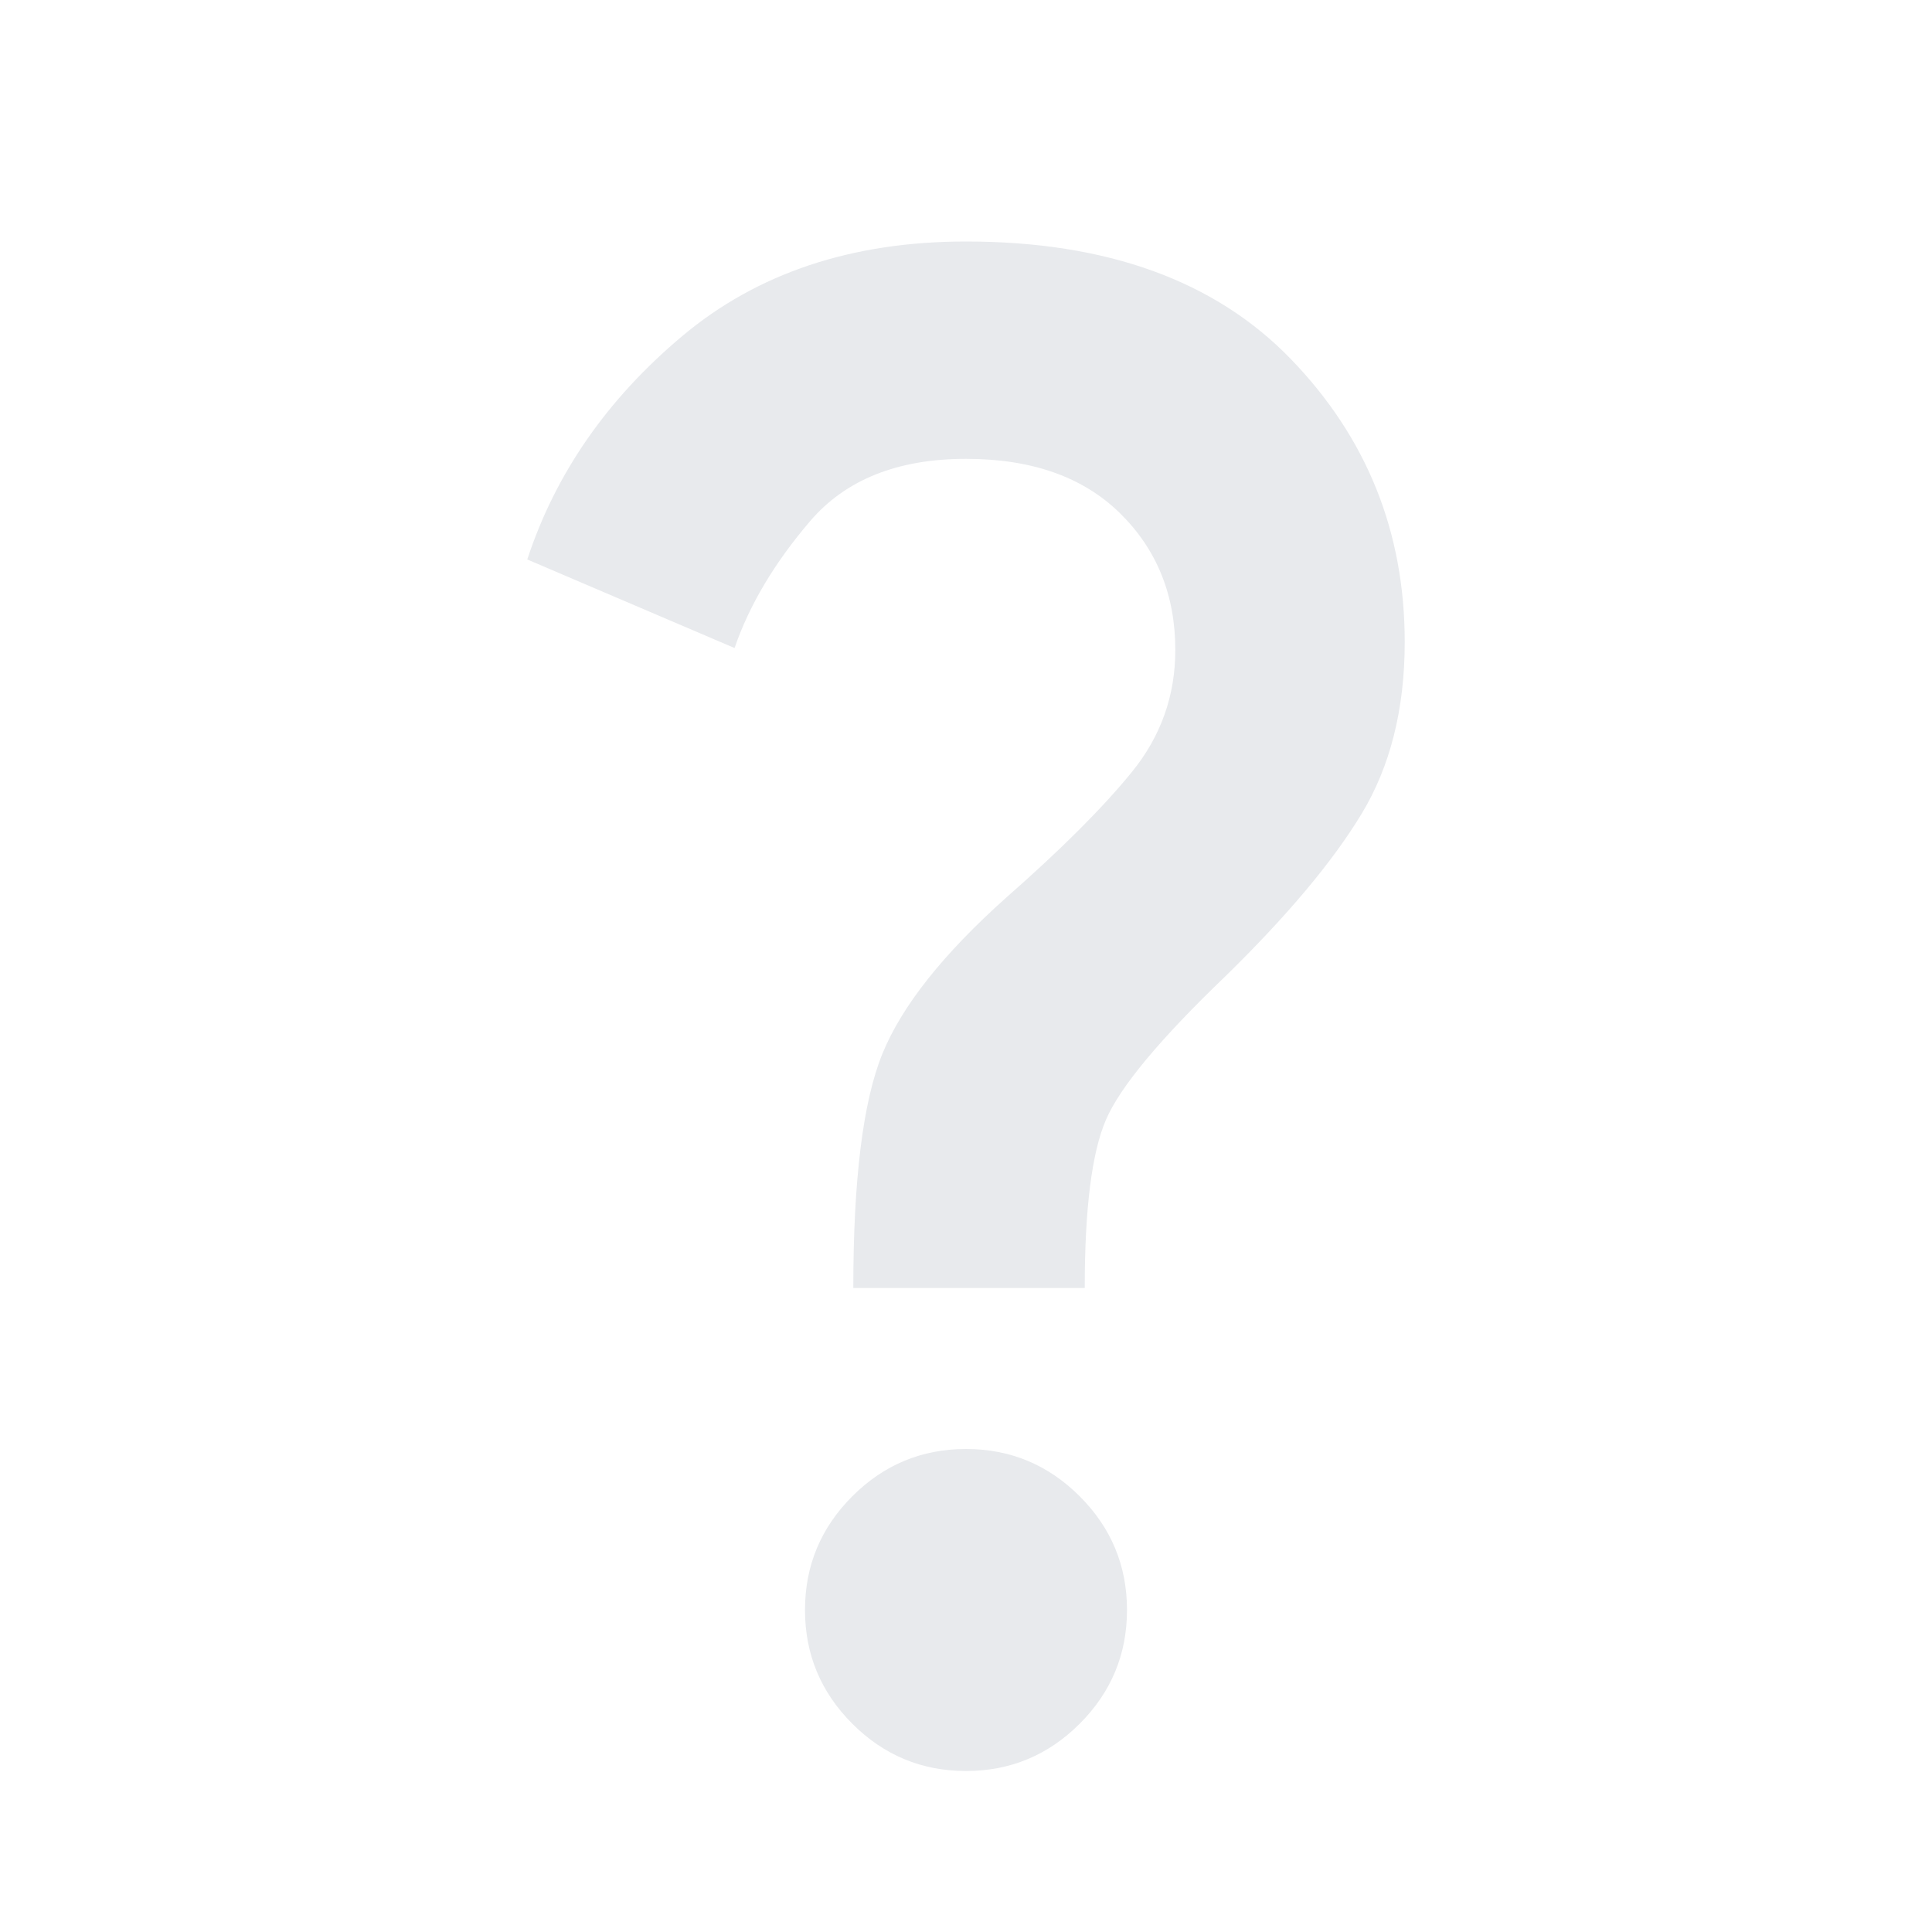
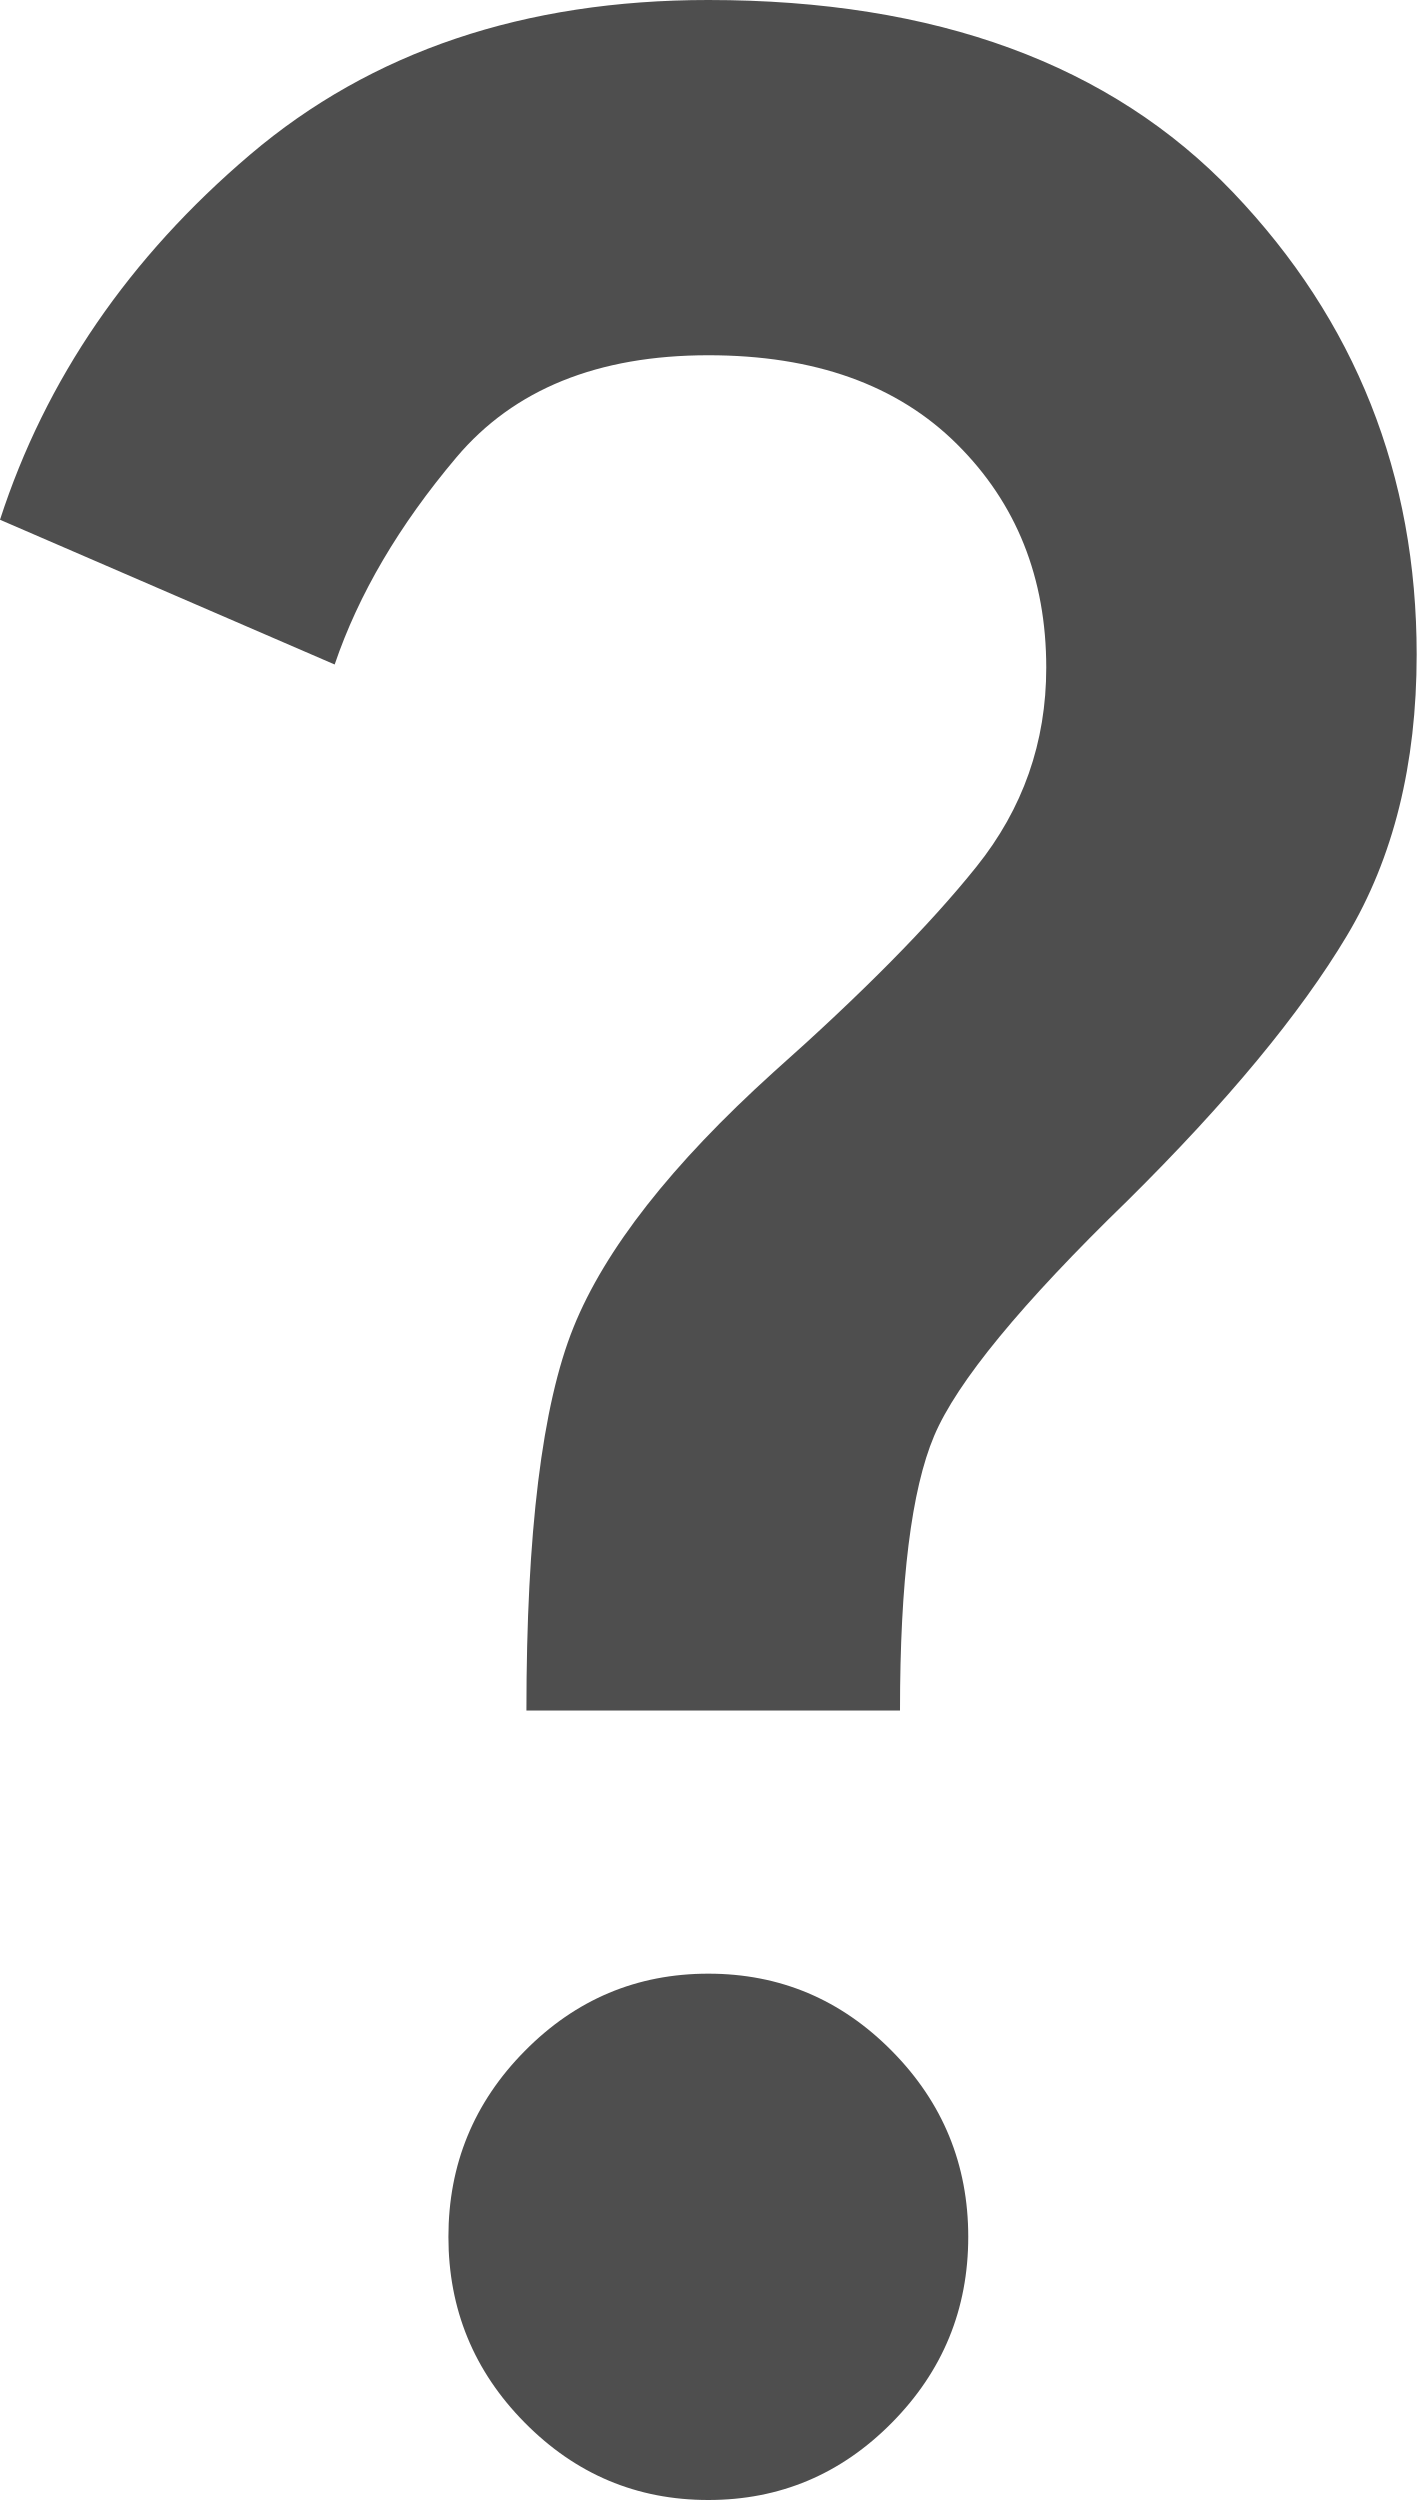
- <svg xmlns="http://www.w3.org/2000/svg" height="24px" viewBox="0 -960 960 960" width="24px" fill="#e8eaed">
-   <path d="M424-320q0-81 14.5-116.5T500-514q41-36 62.5-62.5T584-637q0-41-27.5-68T480-732q-51 0-77.5 31T365-638l-103-44q21-64 77-111t141-47q105 0 161.5 58.5T698-641q0 50-21.5 85.5T609-475q-49 47-59.5 71.5T539-320H424Zm56 240q-33 0-56.5-23.5T400-160q0-33 23.5-56.5T480-240q33 0 56.5 23.5T560-160q0 33-23.5 56.5T480-80Z" />
+ <svg xmlns="http://www.w3.org/2000/svg" width="17" height="30" viewBox="0 0 17 30" fill="none">
+   <path d="M6.317 20.526C6.317 18.395 6.505 16.862 6.882 15.928C7.259 14.993 8.058 13.974 9.28 12.868C10.346 11.921 11.158 11.099 11.717 10.401C12.276 9.704 12.555 8.908 12.555 8.013C12.555 6.934 12.198 6.039 11.483 5.329C10.768 4.618 9.774 4.263 8.5 4.263C7.174 4.263 6.167 4.671 5.478 5.487C4.789 6.303 4.302 7.132 4.016 7.974L0 6.237C0.546 4.553 1.547 3.092 3.002 1.855C4.458 0.618 6.291 0 8.5 0C11.229 0 13.328 0.77 14.797 2.309C16.266 3.849 17 5.697 17 7.855C17 9.171 16.721 10.296 16.162 11.23C15.603 12.165 14.726 13.224 13.53 14.408C12.256 15.645 11.483 16.585 11.21 17.23C10.937 17.875 10.8 18.974 10.8 20.526H6.317ZM8.5 30C7.642 30 6.908 29.691 6.297 29.072C5.686 28.454 5.381 27.71 5.381 26.842C5.381 25.974 5.686 25.23 6.297 24.612C6.908 23.993 7.642 23.684 8.5 23.684C9.358 23.684 10.092 23.993 10.703 24.612C11.314 25.23 11.619 25.974 11.619 26.842C11.619 27.71 11.314 28.454 10.703 29.072C10.092 29.691 9.358 30 8.5 30Z" fill="#4E4E4E" />
</svg>
